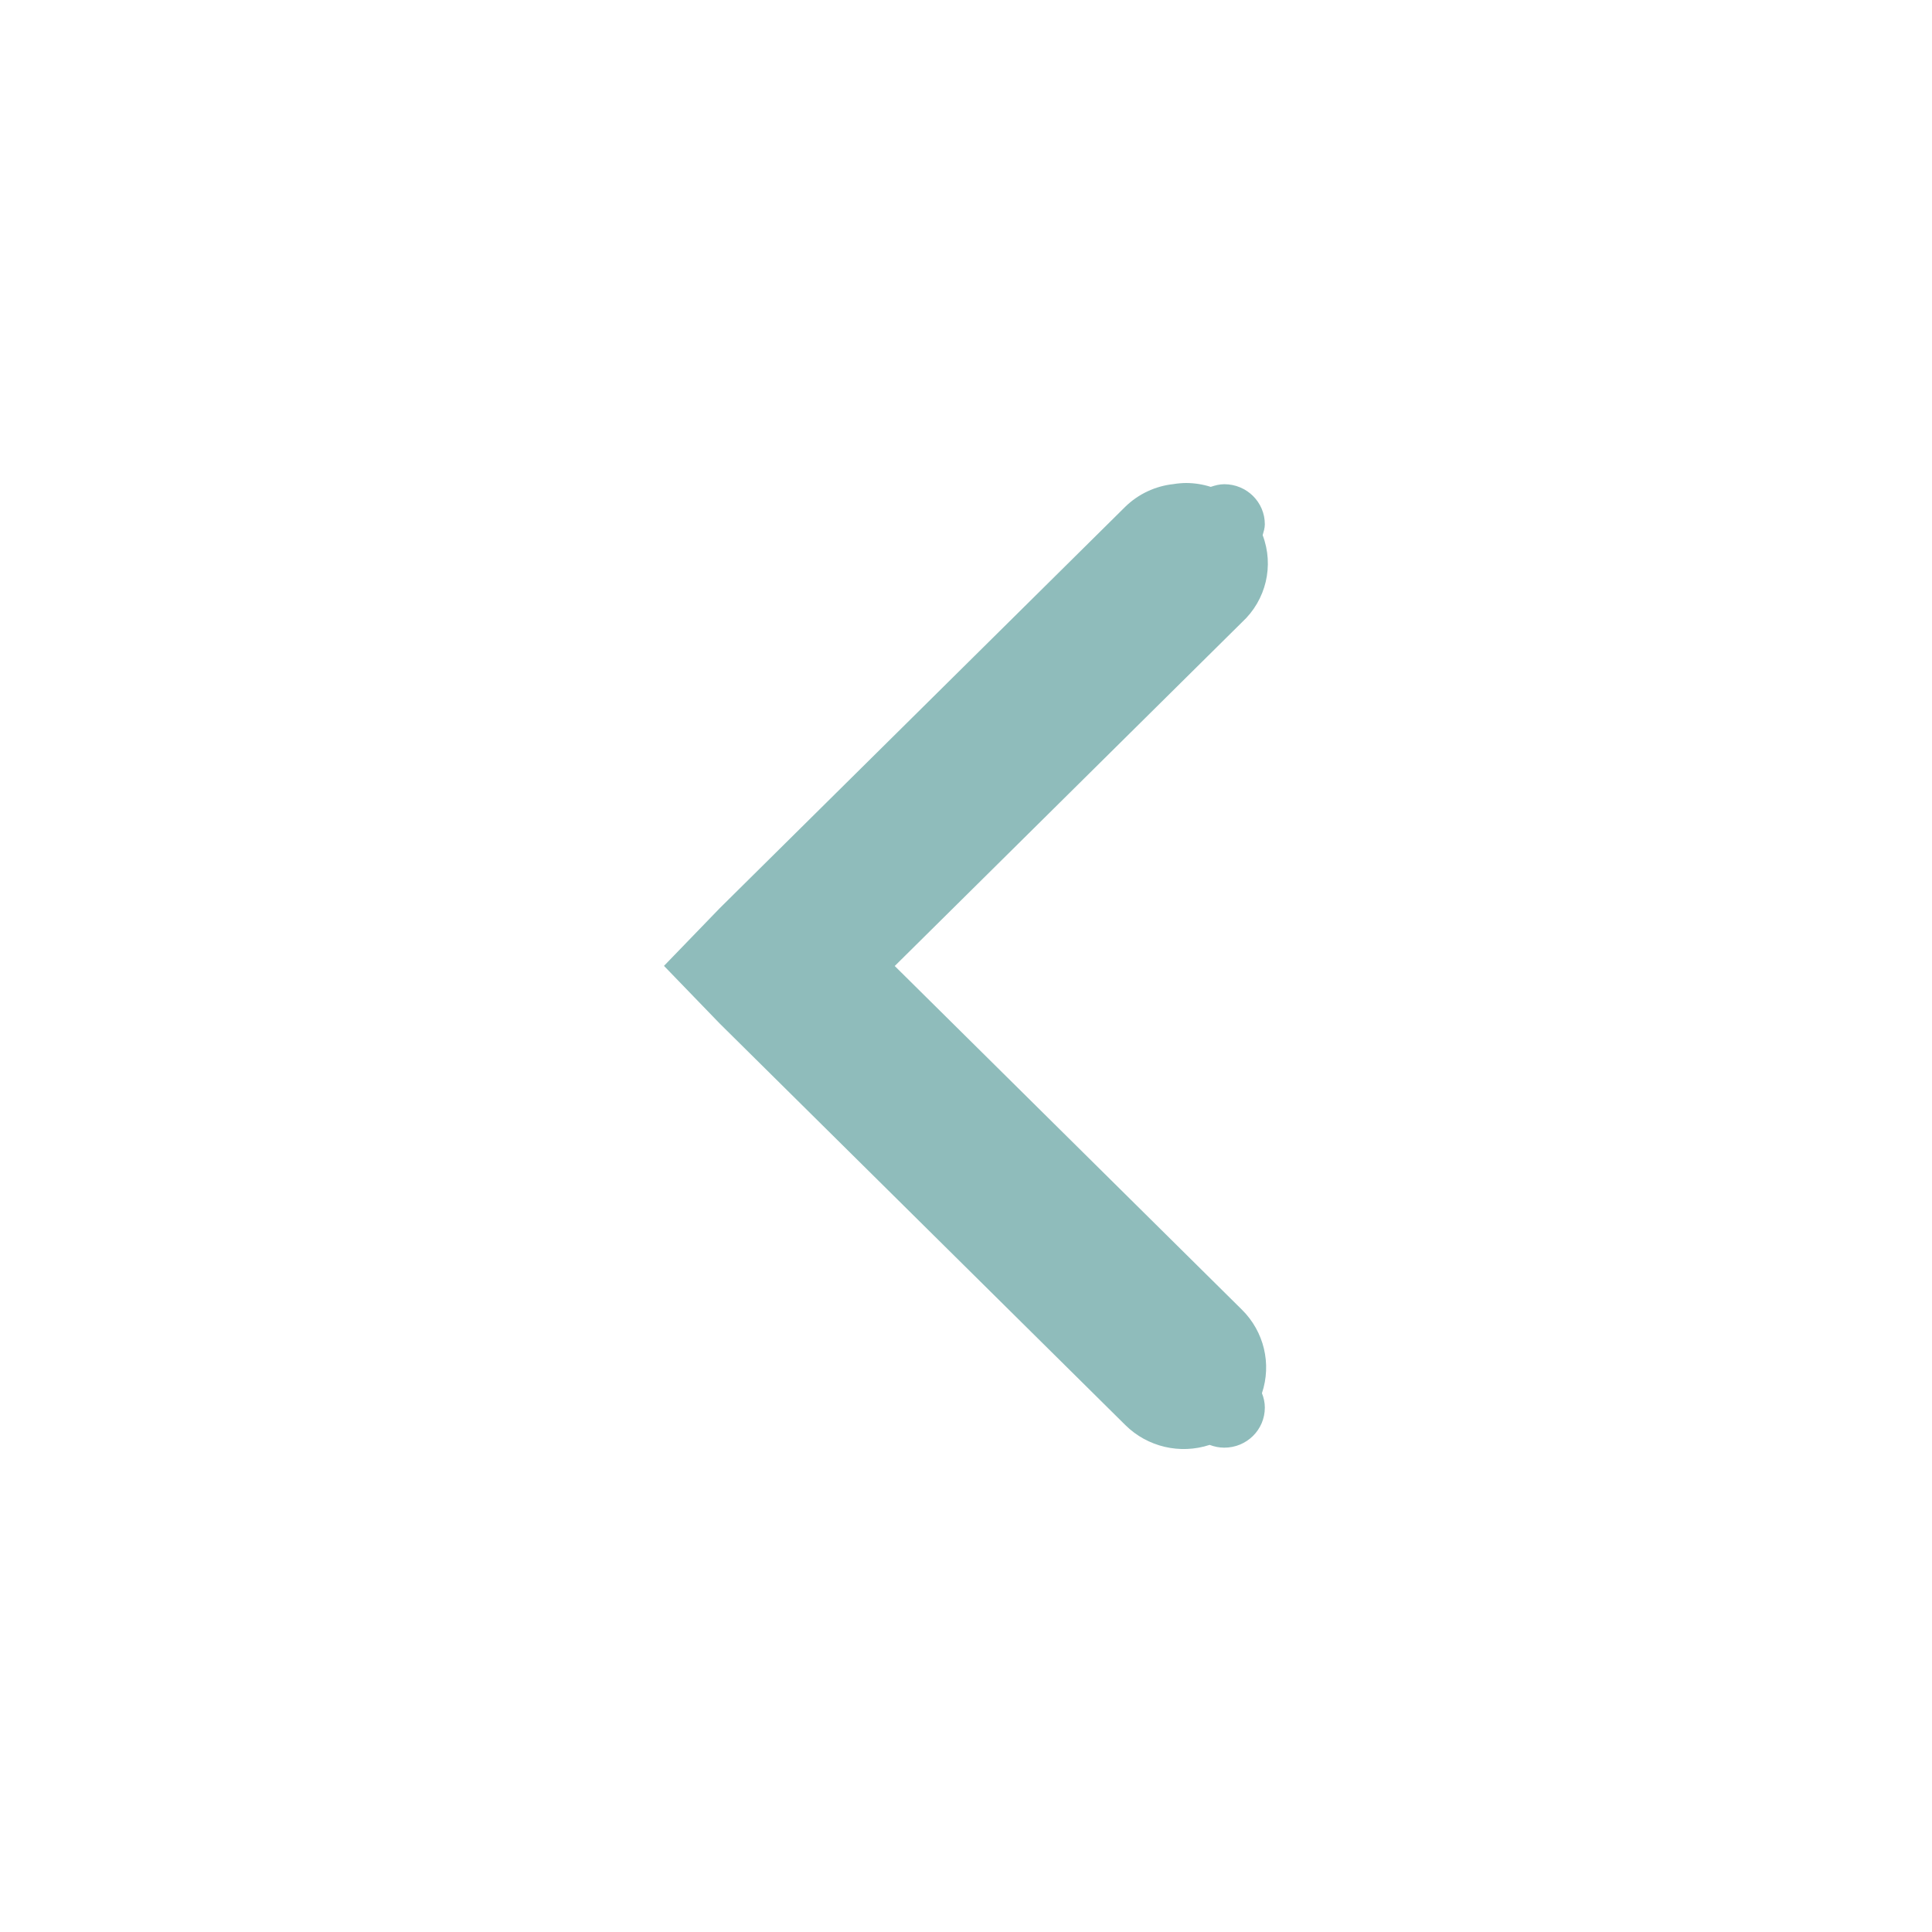
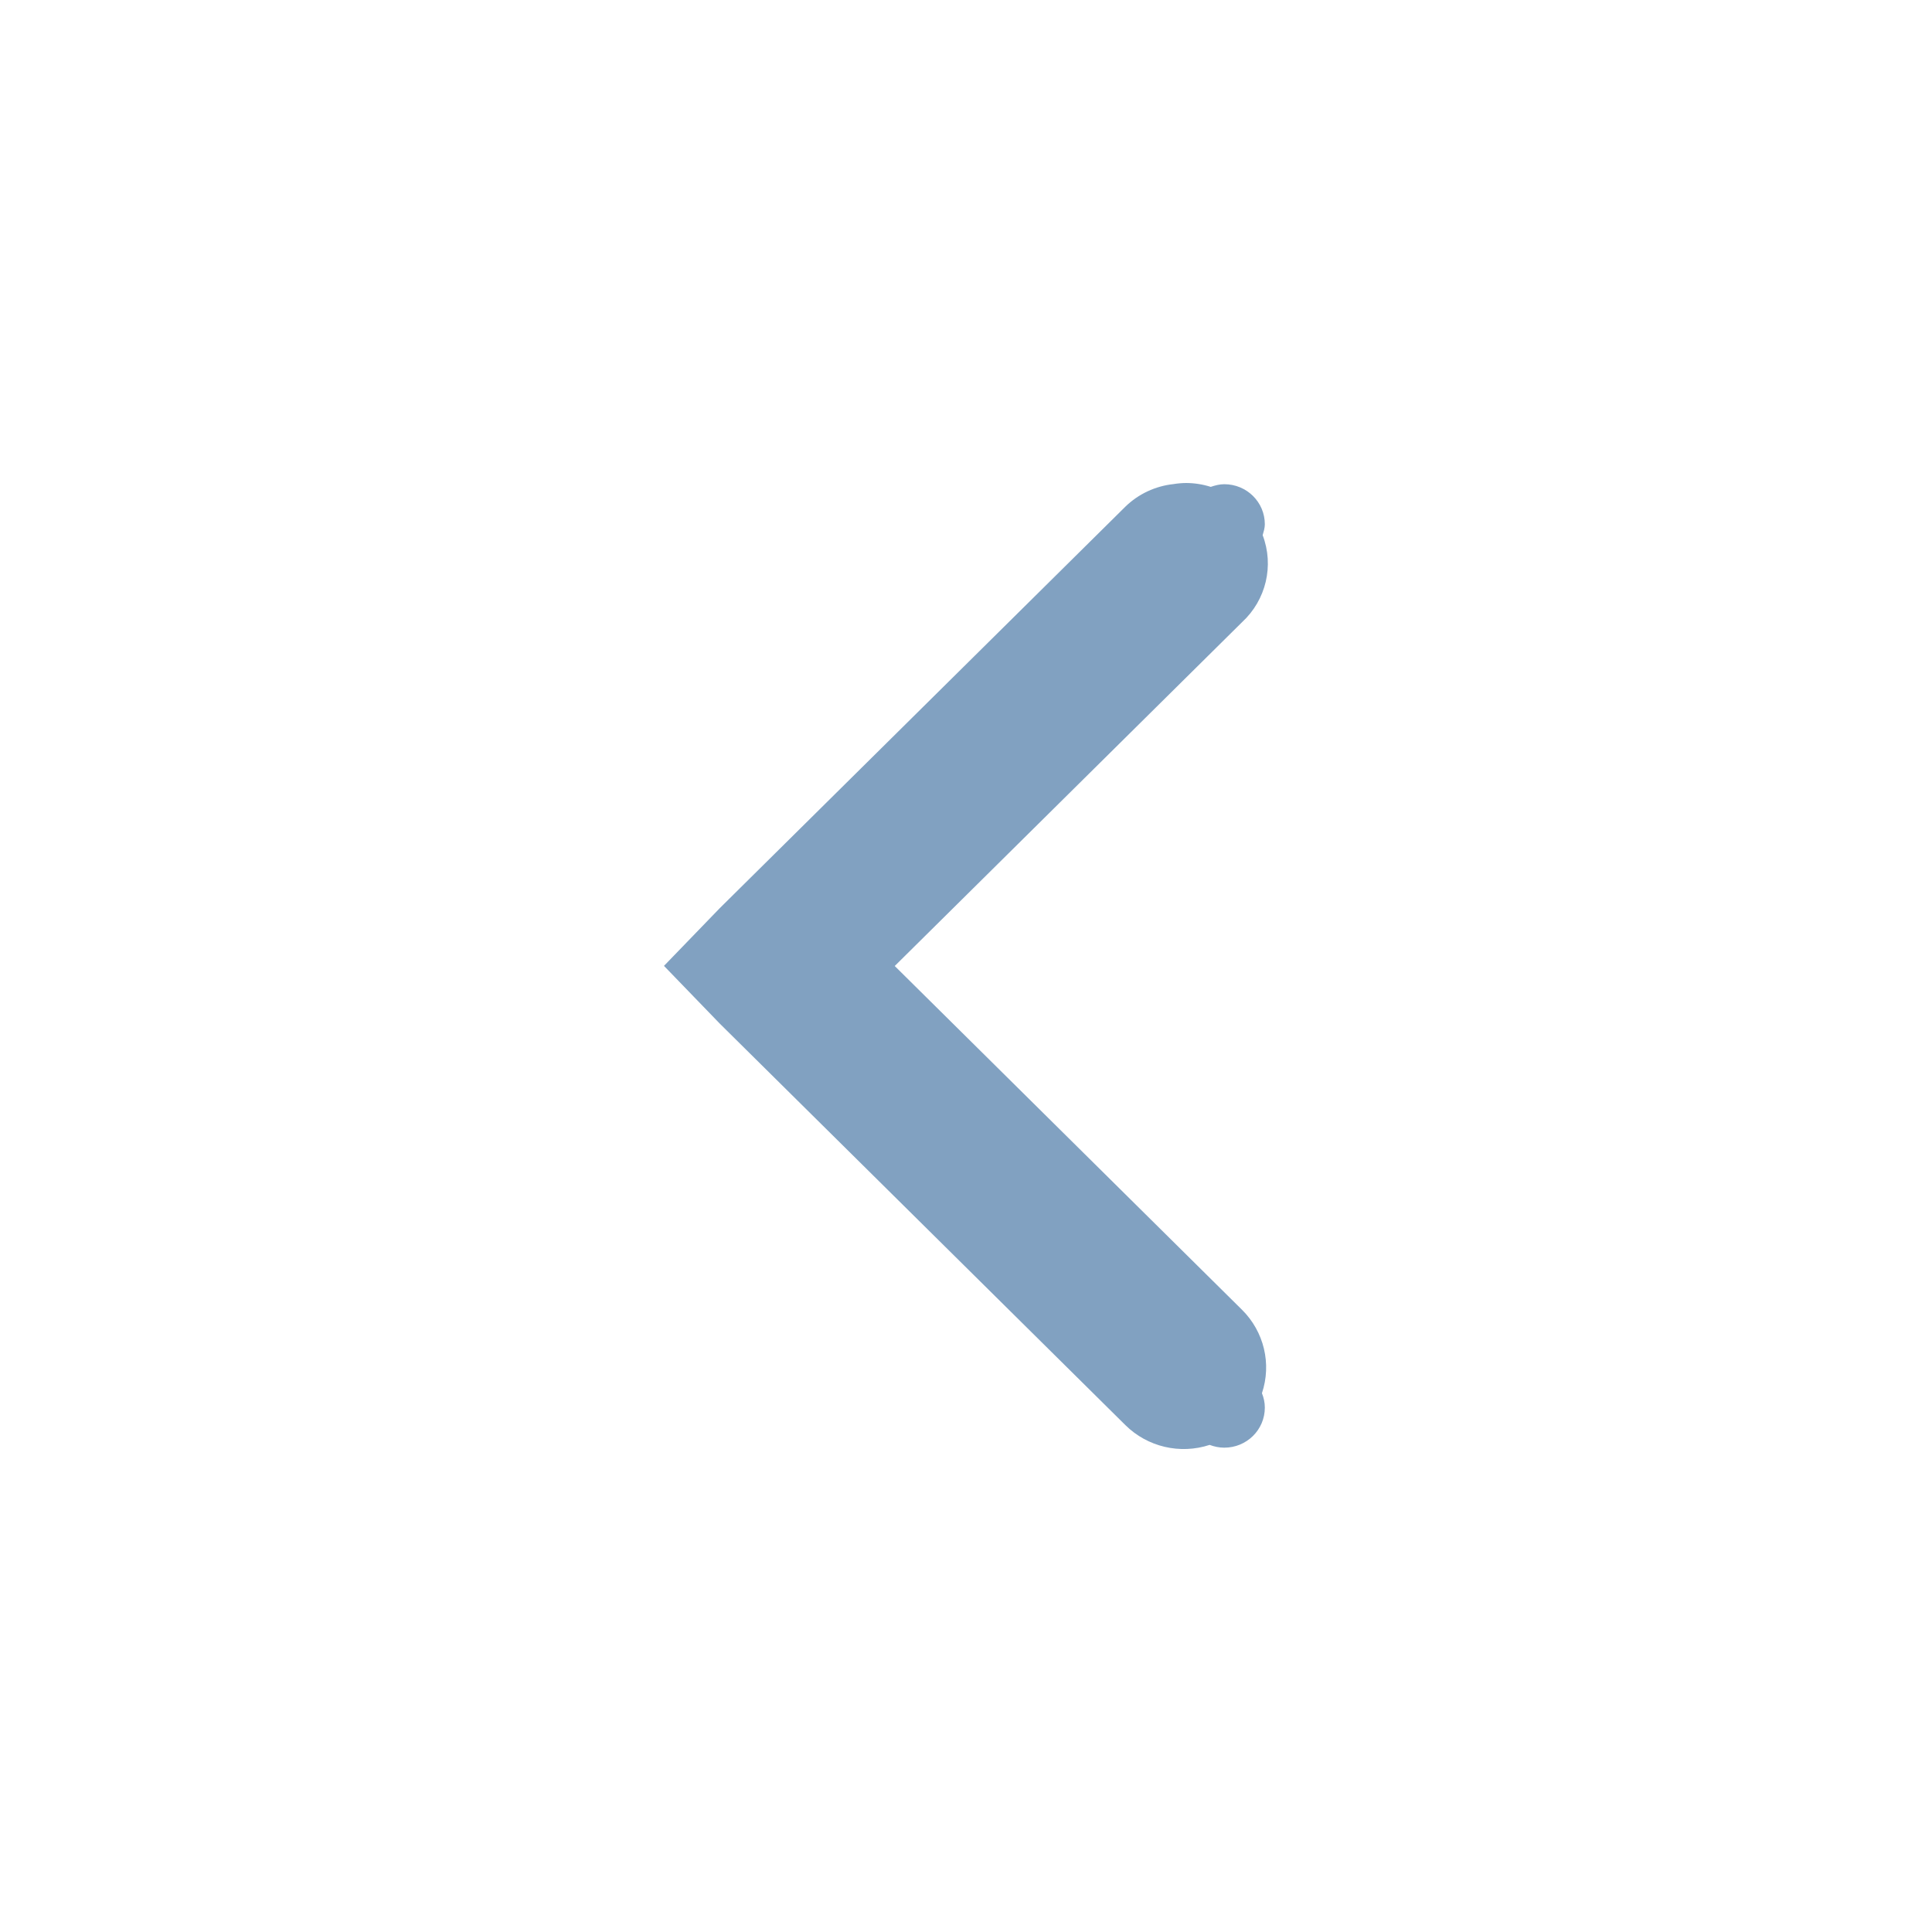
<svg xmlns="http://www.w3.org/2000/svg" xmlns:ns1="http://www.openswatchbook.org/uri/2009/osb" width="16" version="1.1" id="svg7384" height="16">
  <defs id="defs7386">
    <linearGradient ns1:paint="solid" id="selected_bg_color">
      <stop id="stop4147" offset="0" style="stop-color:#5294e2;stop-opacity:1;" />
    </linearGradient>
  </defs>
  <g transform="translate(-100.0002,-747)" style="display:inline" id="layer9" />
  <g transform="translate(-100.0002,-747)" id="layer10" />
  <g transform="translate(-100.0002,-747)" id="layer11" />
  <g transform="translate(-100.0002,-747)" id="layer13" />
  <g transform="translate(-100.0002,-747)" id="layer14" />
  <g transform="translate(-100.0002,-747)" style="display:inline" id="layer15" />
  <g transform="translate(-100.0002,-747)" style="display:inline" id="g71291" />
  <g transform="translate(-100.0002,-747)" style="display:inline" id="g4953" />
  <g transform="translate(-100.0002,-747)" style="display:inline" id="layer12">
-     <path id="path6040" d="m 109.823,751 a 0.672,0.665 0 0 0 -0.104,0.009 0.672,0.665 0 0 0 -0.399,0.187 l -3.359,3.325 -0.462,0.478 0.462,0.478 3.359,3.325 a 0.683,0.676 0 0 0 0.698,0.164 c 0.037,0.014 0.078,0.023 0.121,0.023 0.186,0 0.336,-0.148 0.336,-0.332 0,-0.042 -0.009,-0.082 -0.024,-0.119 a 0.683,0.676 0 0 0 -0.165,-0.691 l -2.876,-2.847 2.876,-2.847 a 0.672,0.665 0 0 0 0.171,-0.721 c 0.008,-0.029 0.018,-0.058 0.018,-0.09 0,-0.184 -0.15,-0.332 -0.336,-0.332 -0.04,0 -0.076,0.01 -0.112,0.022 A 0.672,0.665 0 0 0 109.823,751 Z" style="color:#000000;font-style:normal;font-variant:normal;font-weight:normal;font-stretch:normal;font-size:medium;line-height:normal;font-family:Sans;-inkscape-font-specification:Sans;text-indent:0;text-align:start;text-decoration:none;text-decoration-line:none;letter-spacing:normal;word-spacing:normal;text-transform:none;writing-mode:lr-tb;direction:ltr;baseline-shift:baseline;text-anchor:start;display:inline;overflow:visible;visibility:visible;fill:#8fbcbb;fill-opacity:1;stroke:none;stroke-width:2;marker:none;enable-background:accumulate" />
+     <path id="path6040" d="m 109.823,751 a 0.672,0.665 0 0 0 -0.104,0.009 0.672,0.665 0 0 0 -0.399,0.187 l -3.359,3.325 -0.462,0.478 0.462,0.478 3.359,3.325 a 0.683,0.676 0 0 0 0.698,0.164 c 0.037,0.014 0.078,0.023 0.121,0.023 0.186,0 0.336,-0.148 0.336,-0.332 0,-0.042 -0.009,-0.082 -0.024,-0.119 a 0.683,0.676 0 0 0 -0.165,-0.691 l -2.876,-2.847 2.876,-2.847 a 0.672,0.665 0 0 0 0.171,-0.721 c 0.008,-0.029 0.018,-0.058 0.018,-0.09 0,-0.184 -0.15,-0.332 -0.336,-0.332 -0.04,0 -0.076,0.01 -0.112,0.022 A 0.672,0.665 0 0 0 109.823,751 Z" style="color:#000000;font-style:normal;font-variant:normal;font-weight:normal;font-stretch:normal;font-size:medium;line-height:normal;font-family:Sans;-inkscape-font-specification:Sans;text-indent:0;text-align:start;text-decoration:none;text-decoration-line:none;letter-spacing:normal;word-spacing:normal;text-transform:none;writing-mode:lr-tb;direction:ltr;baseline-shift:baseline;text-anchor:start;display:inline;overflow:visible;visibility:visible;fill:#81a1c1;fill-opacity:1;stroke:none;stroke-width:2;marker:none;enable-background:accumulate" />
  </g>
</svg>
